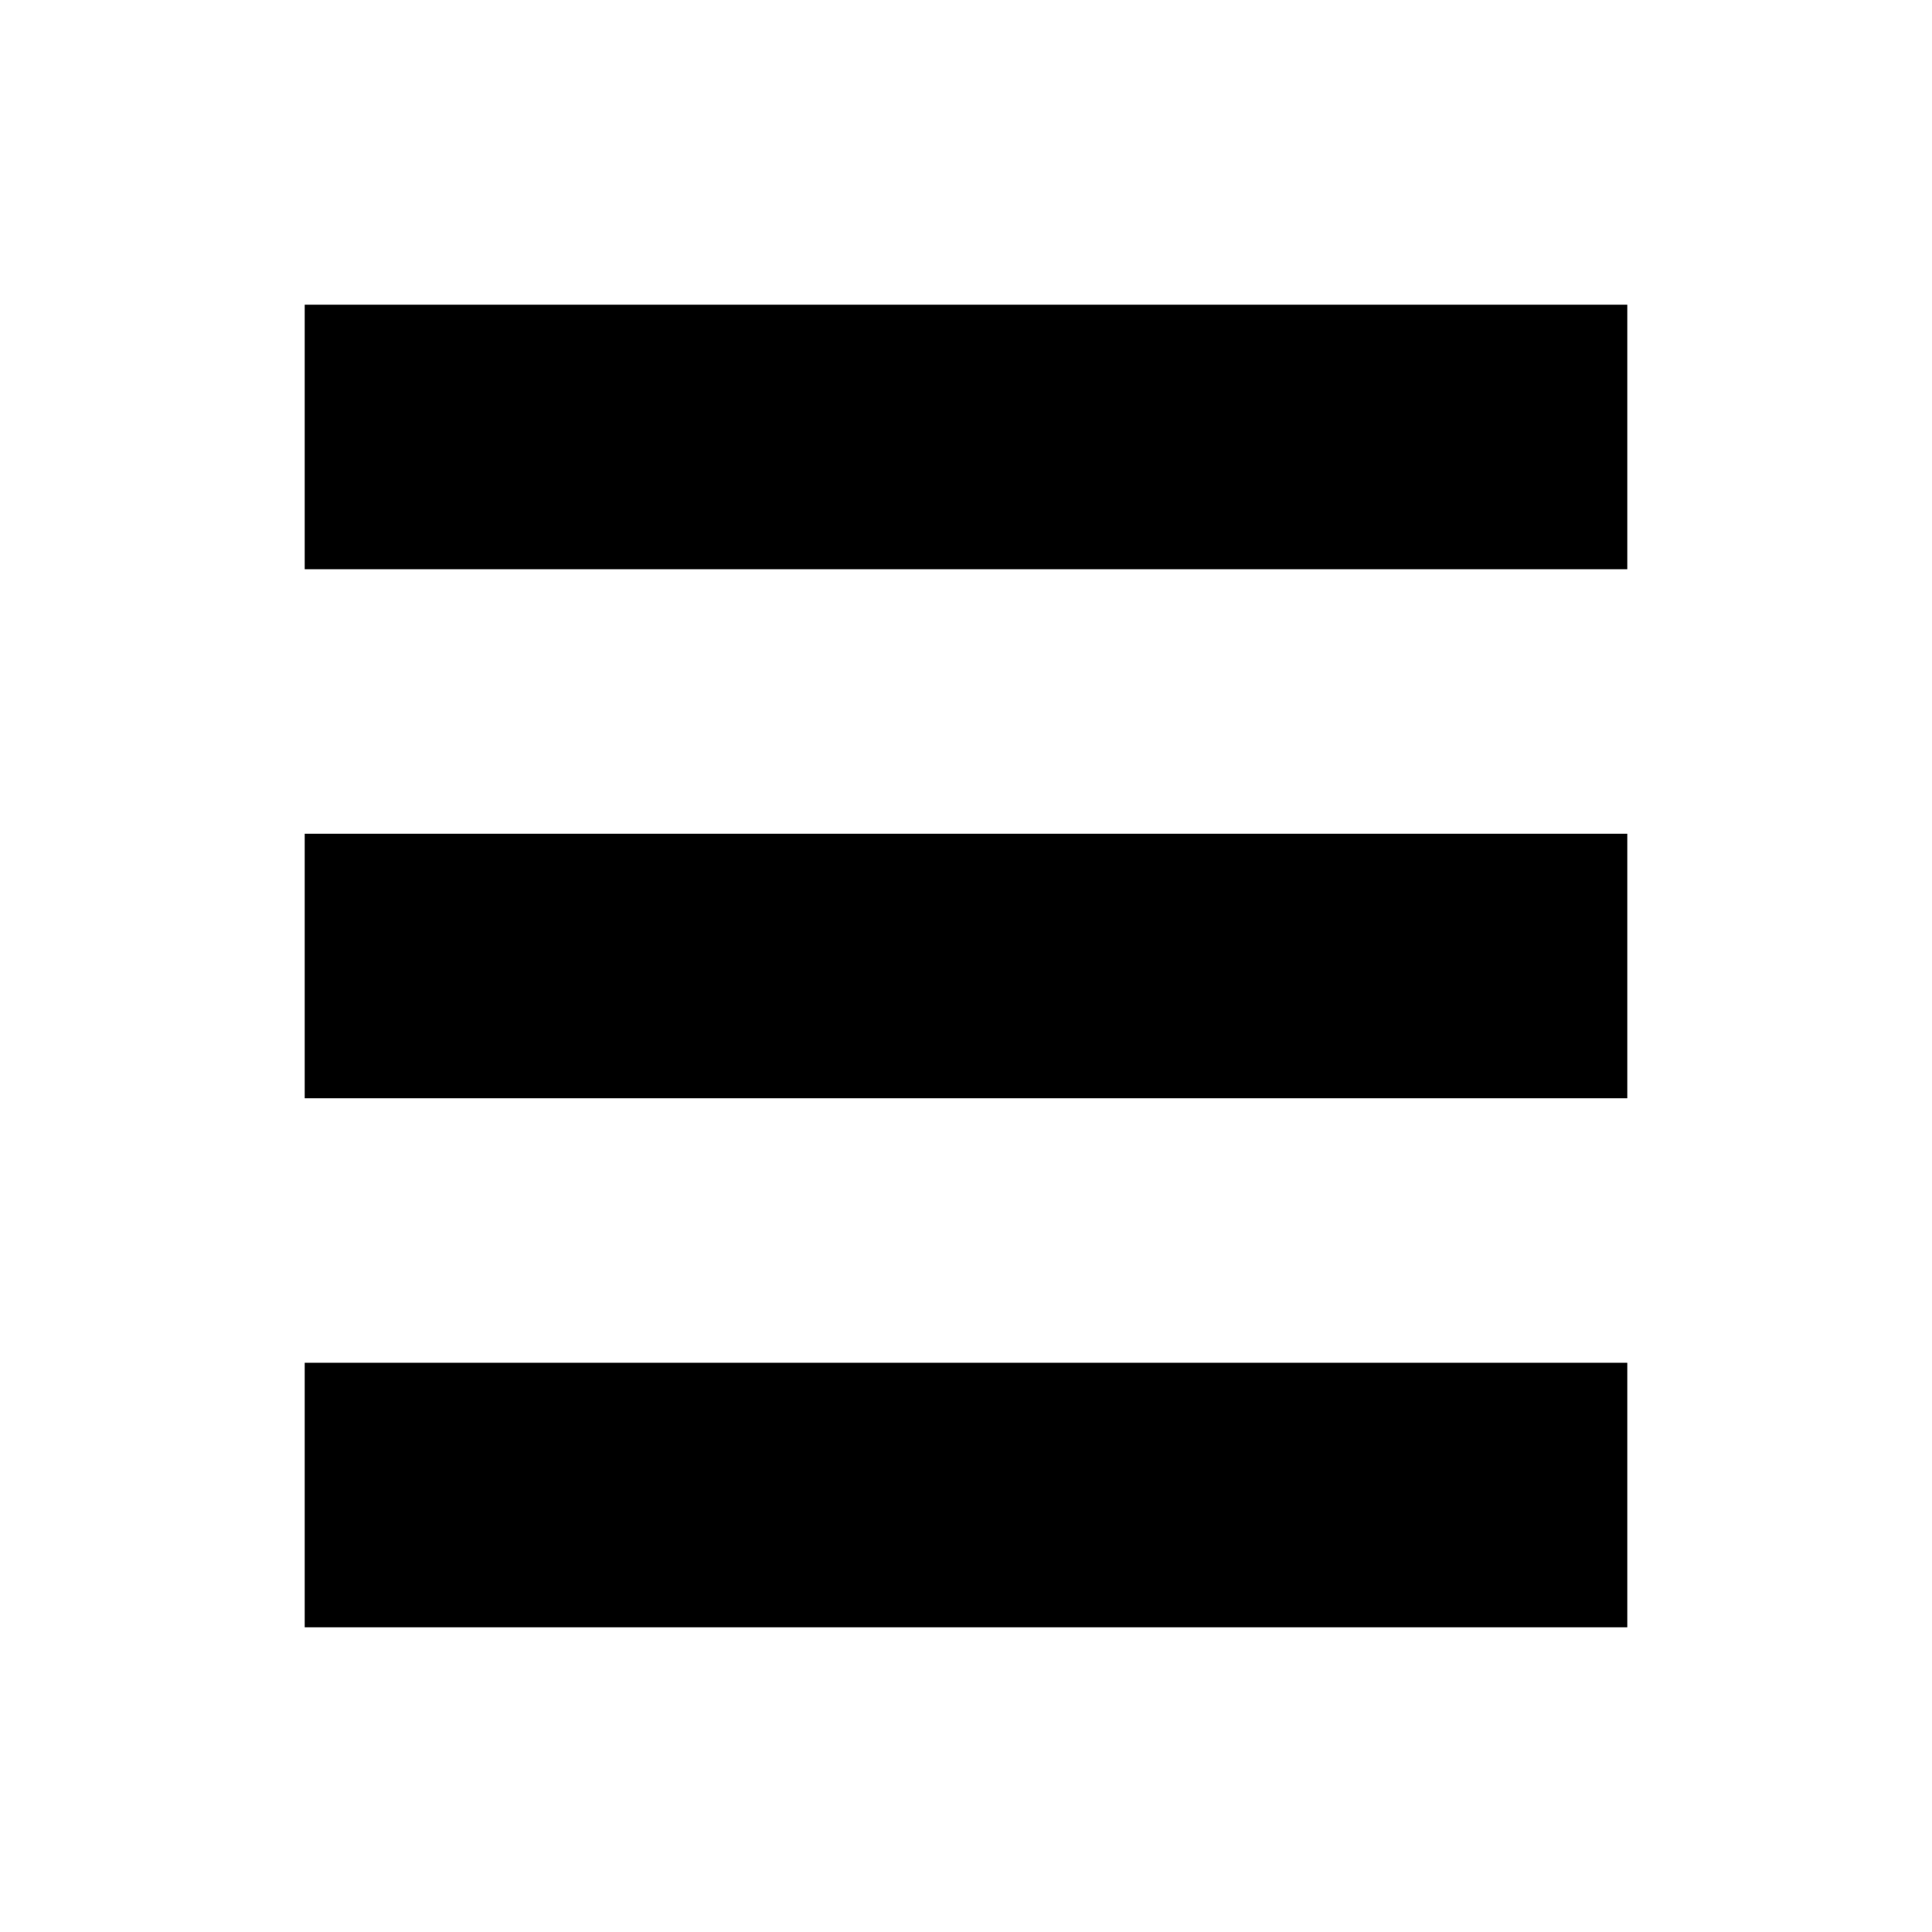
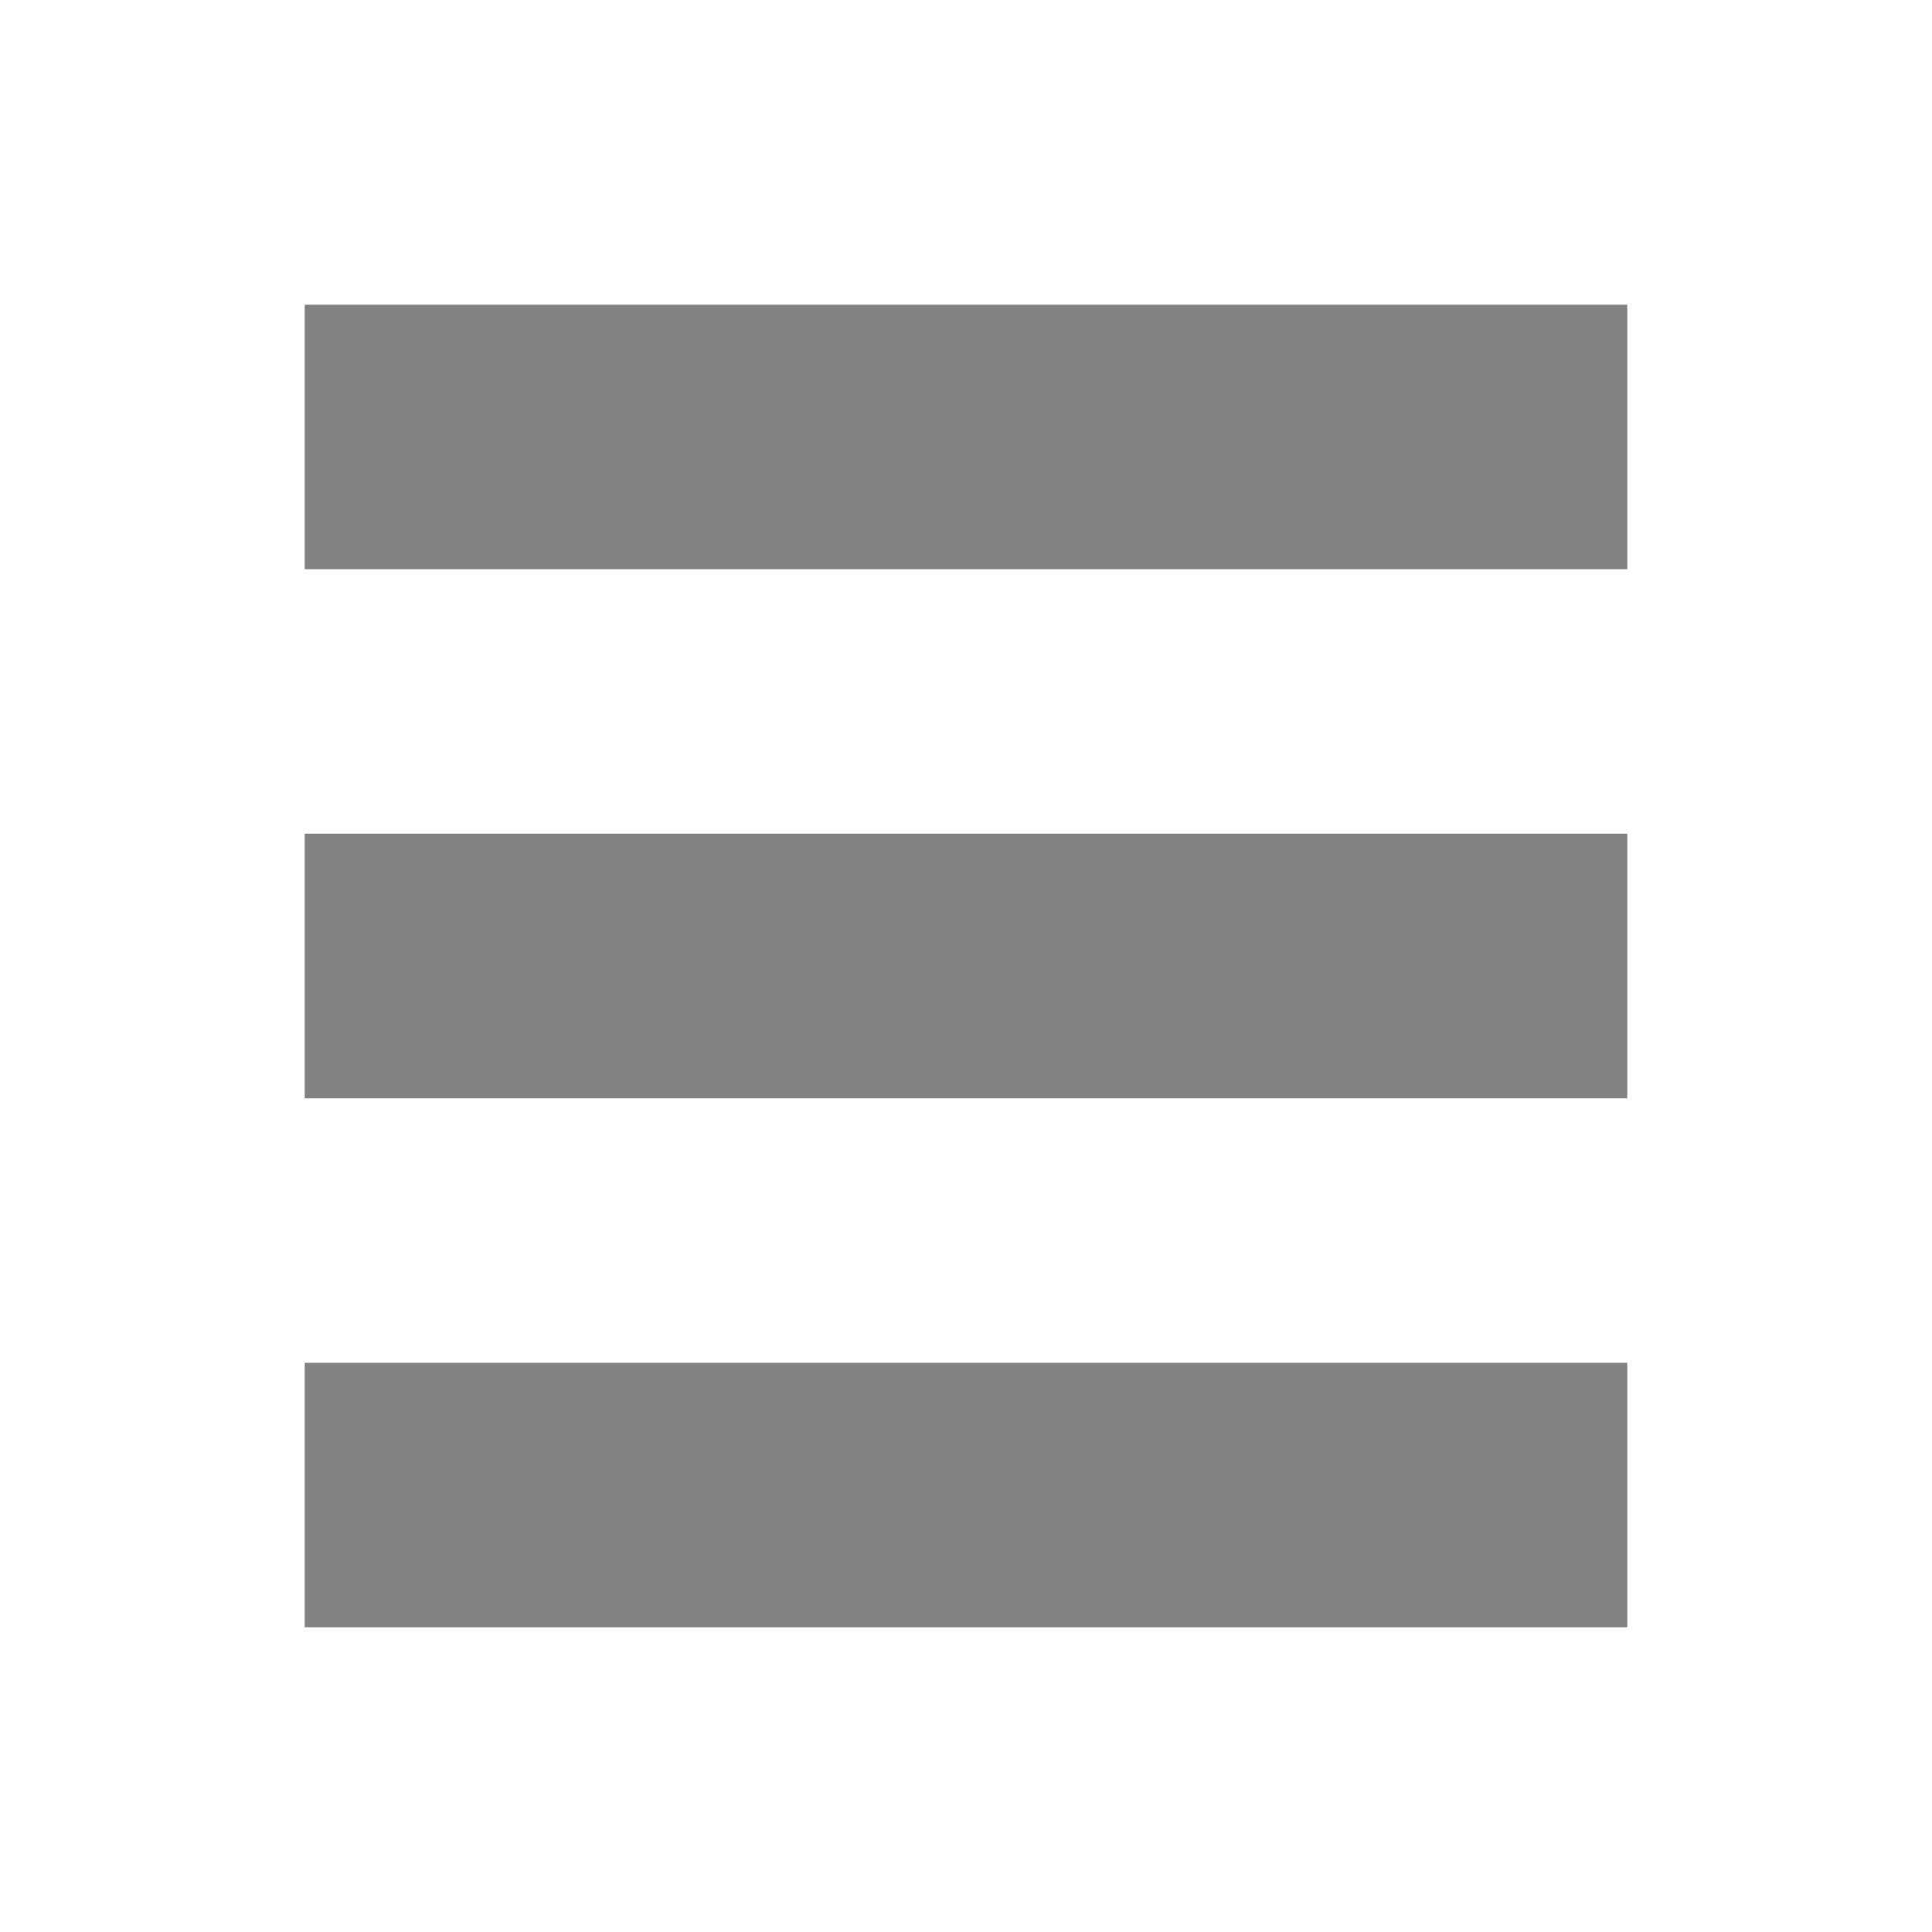
<svg xmlns="http://www.w3.org/2000/svg" version="1.1" id="Layer_1" x="0px" y="0px" width="500px" height="500px" viewBox="0 0 500 500" enable-background="new 0 0 500 500" xml:space="preserve">
  <g>
    <g>
-       <path fill-rule="evenodd" clip-rule="evenodd" d="M78.859,78.859v68.457h342.281V78.859H78.859z M78.859,284.229h342.281v-68.457    H78.859V284.229z M78.859,421.141h342.281v-68.456H78.859V421.141z" />
+       <path fill="#828282" clip-rule="evenodd" d="M78.859,78.859v68.457h342.281V78.859H78.859z M78.859,284.229h342.281v-68.457    H78.859V284.229z M78.859,421.141h342.281v-68.456H78.859V421.141z" />
    </g>
  </g>
</svg>
